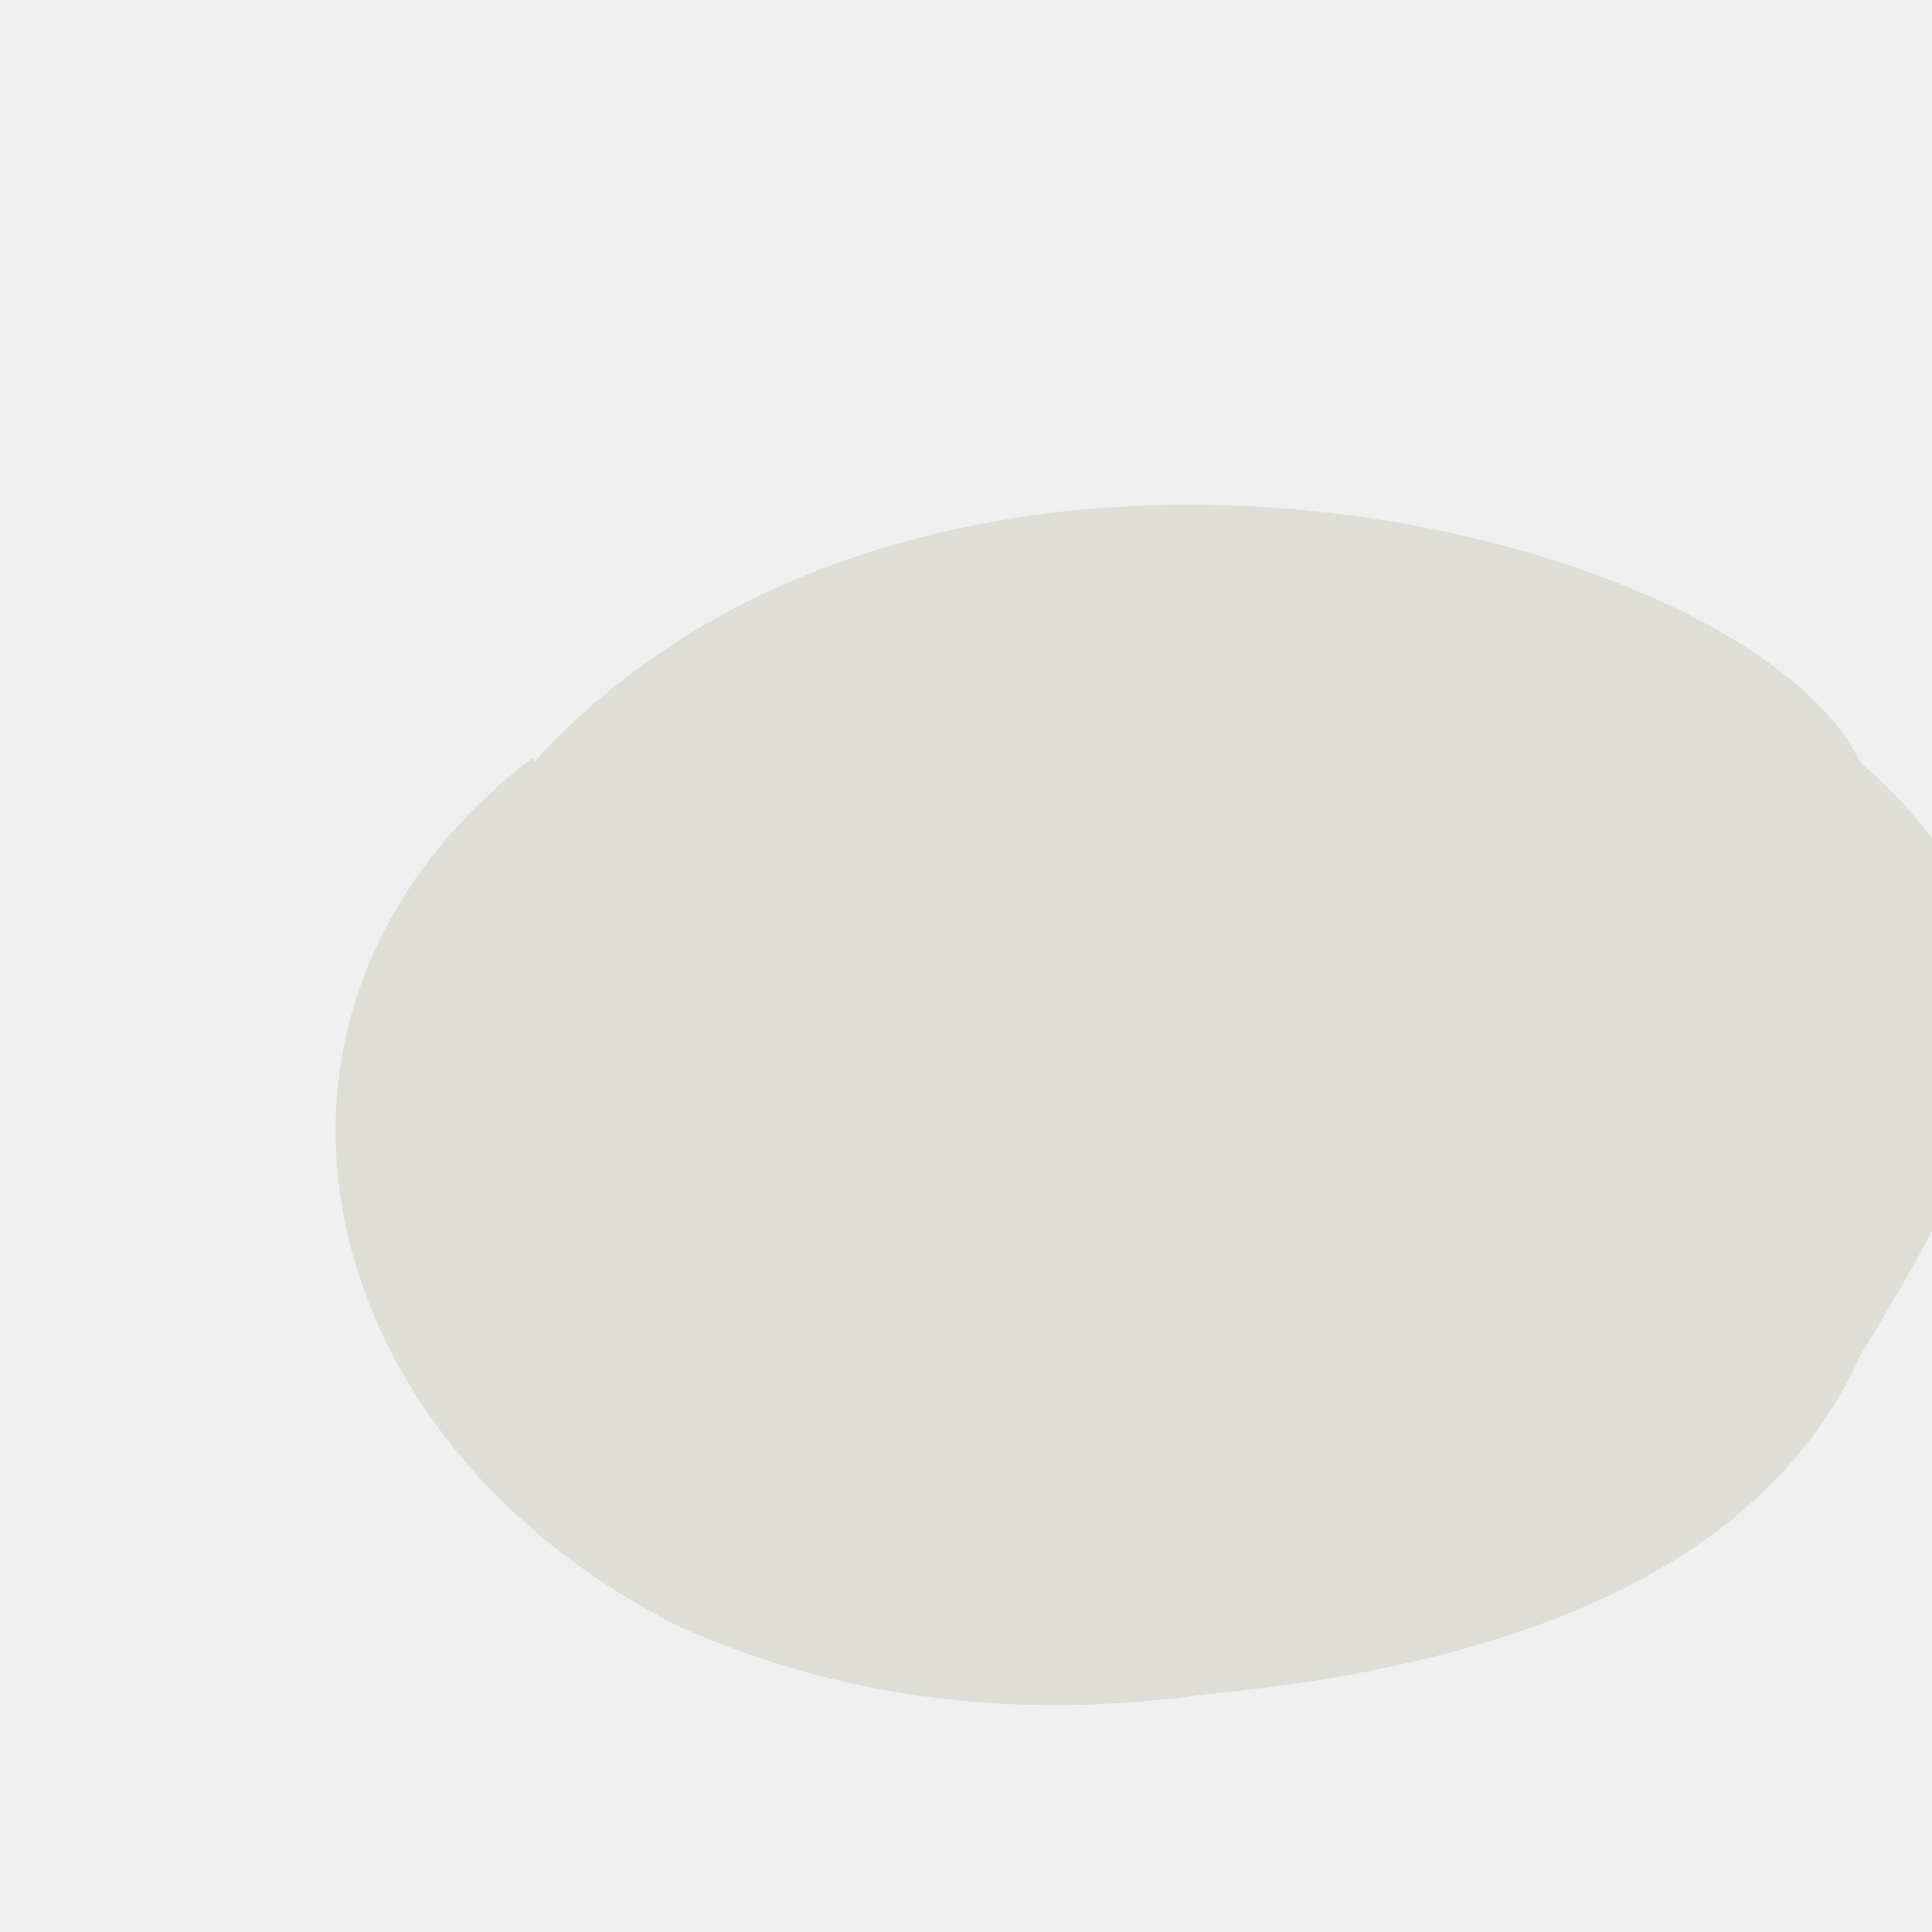
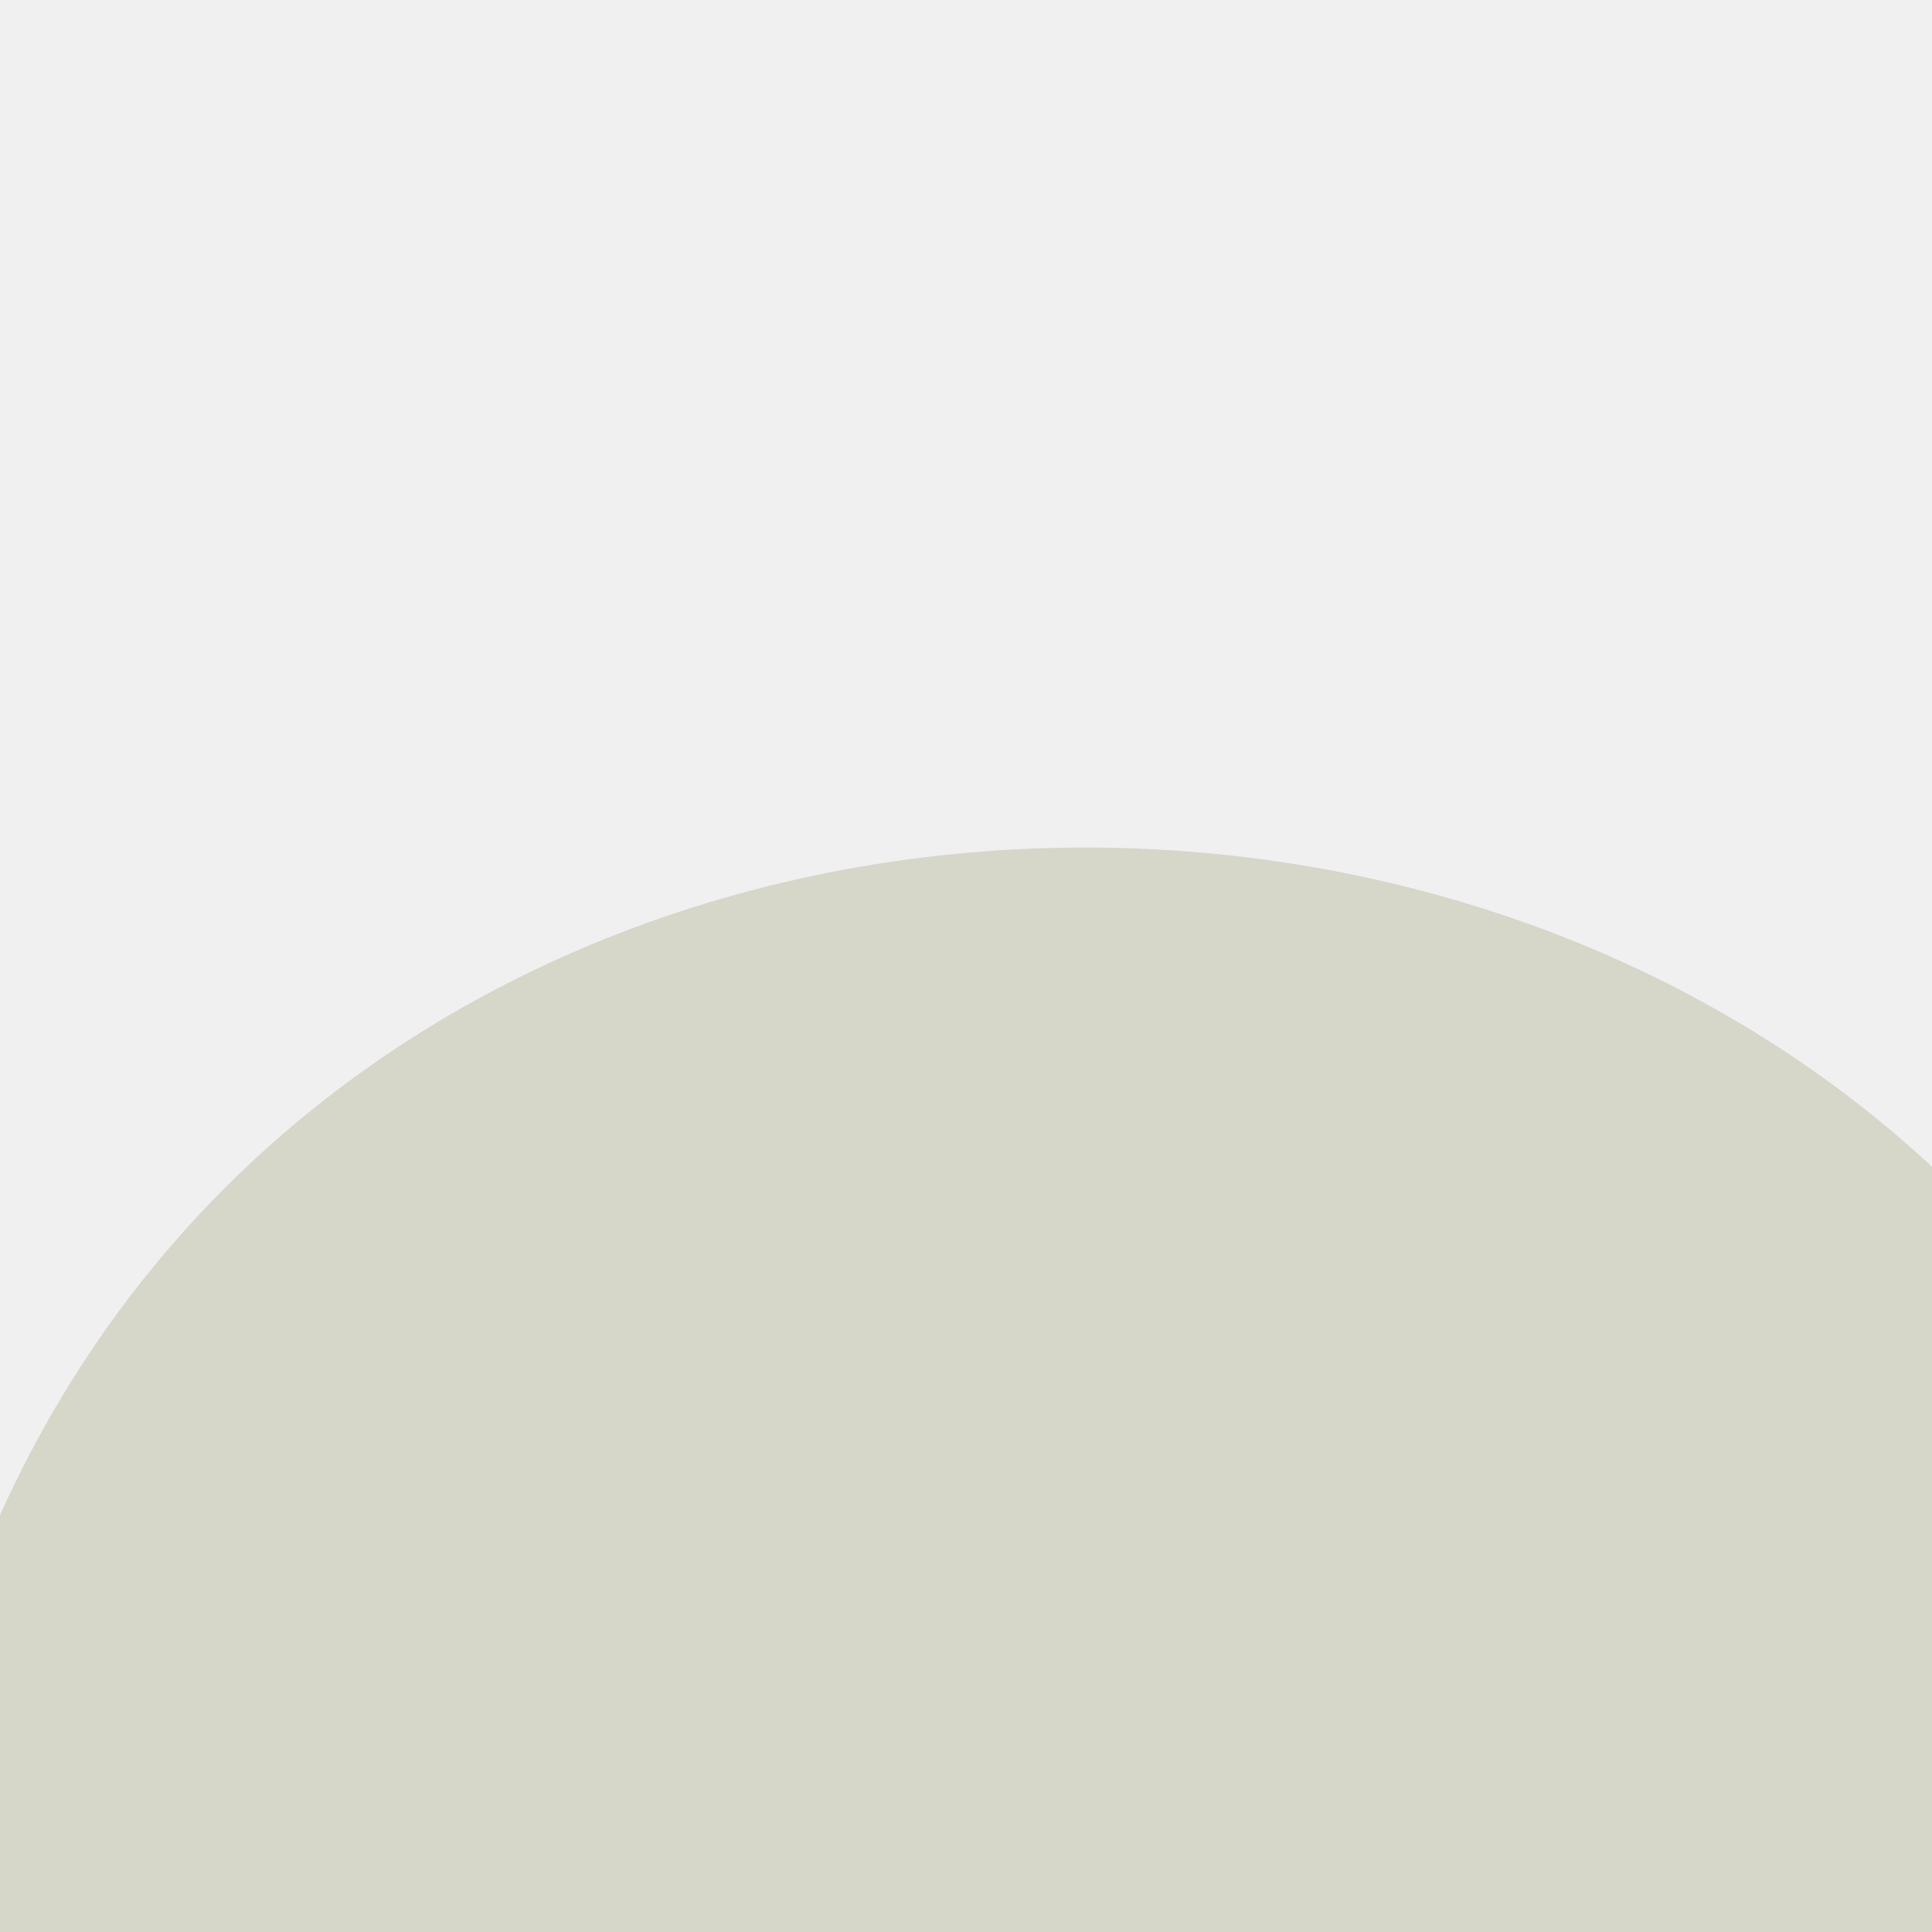
- <svg xmlns="http://www.w3.org/2000/svg" width="400" height="400" viewBox="-1000 -1000 6000 5000" overflow="visible">
-   <path d="M 656 852 C -358 1625 -52 2967 1108 3551 Q 1859 3886 2742 3762 Q 4368 3608 4777 2711 C 5149 2092 5507 1508 4777 867 C 4427 137 1896 -490 658 867 Z" fill="#DEDED6" overflow="visible" />
+ <svg xmlns="http://www.w3.org/2000/svg" width="400" height="400" viewBox="1000 -1000 6000 5000" fill="white">
+   <path d="M 690 5668 C -57 -618 9281 -237 7987 5983 C 7175 9284 1021 8371 690 5767" fill="#D6D6C9" overflow="visible" />
</svg>
